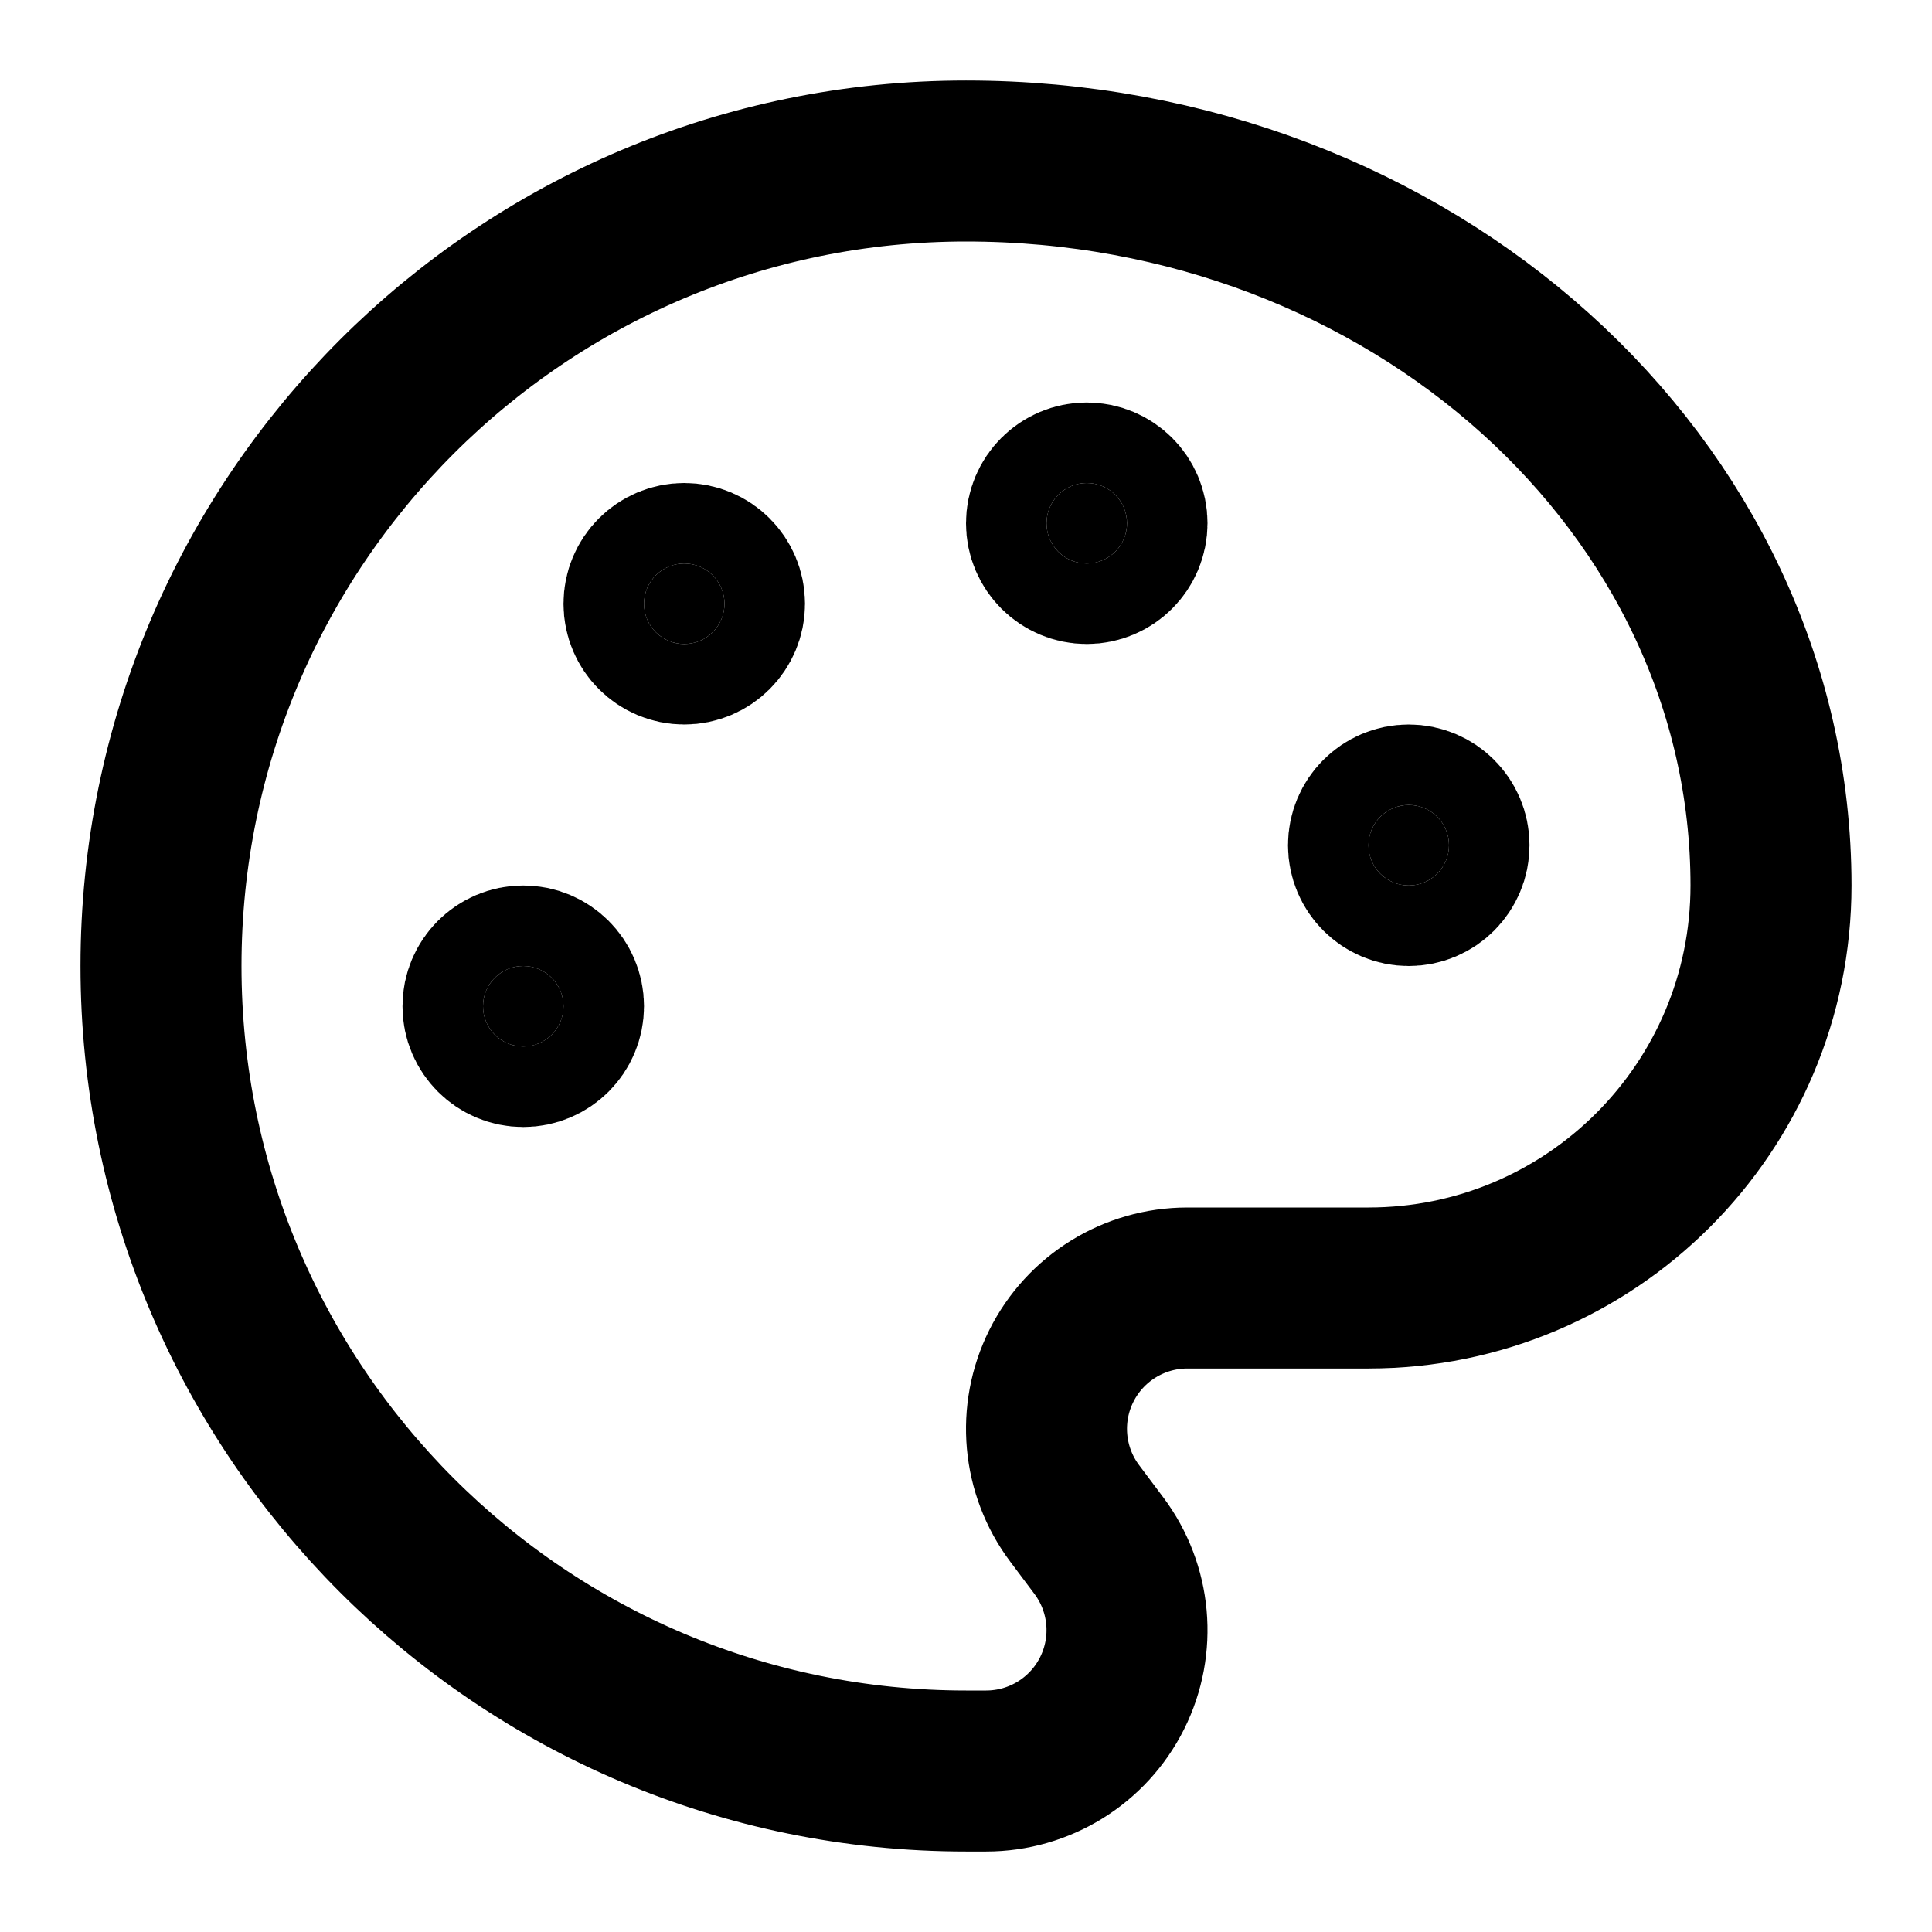
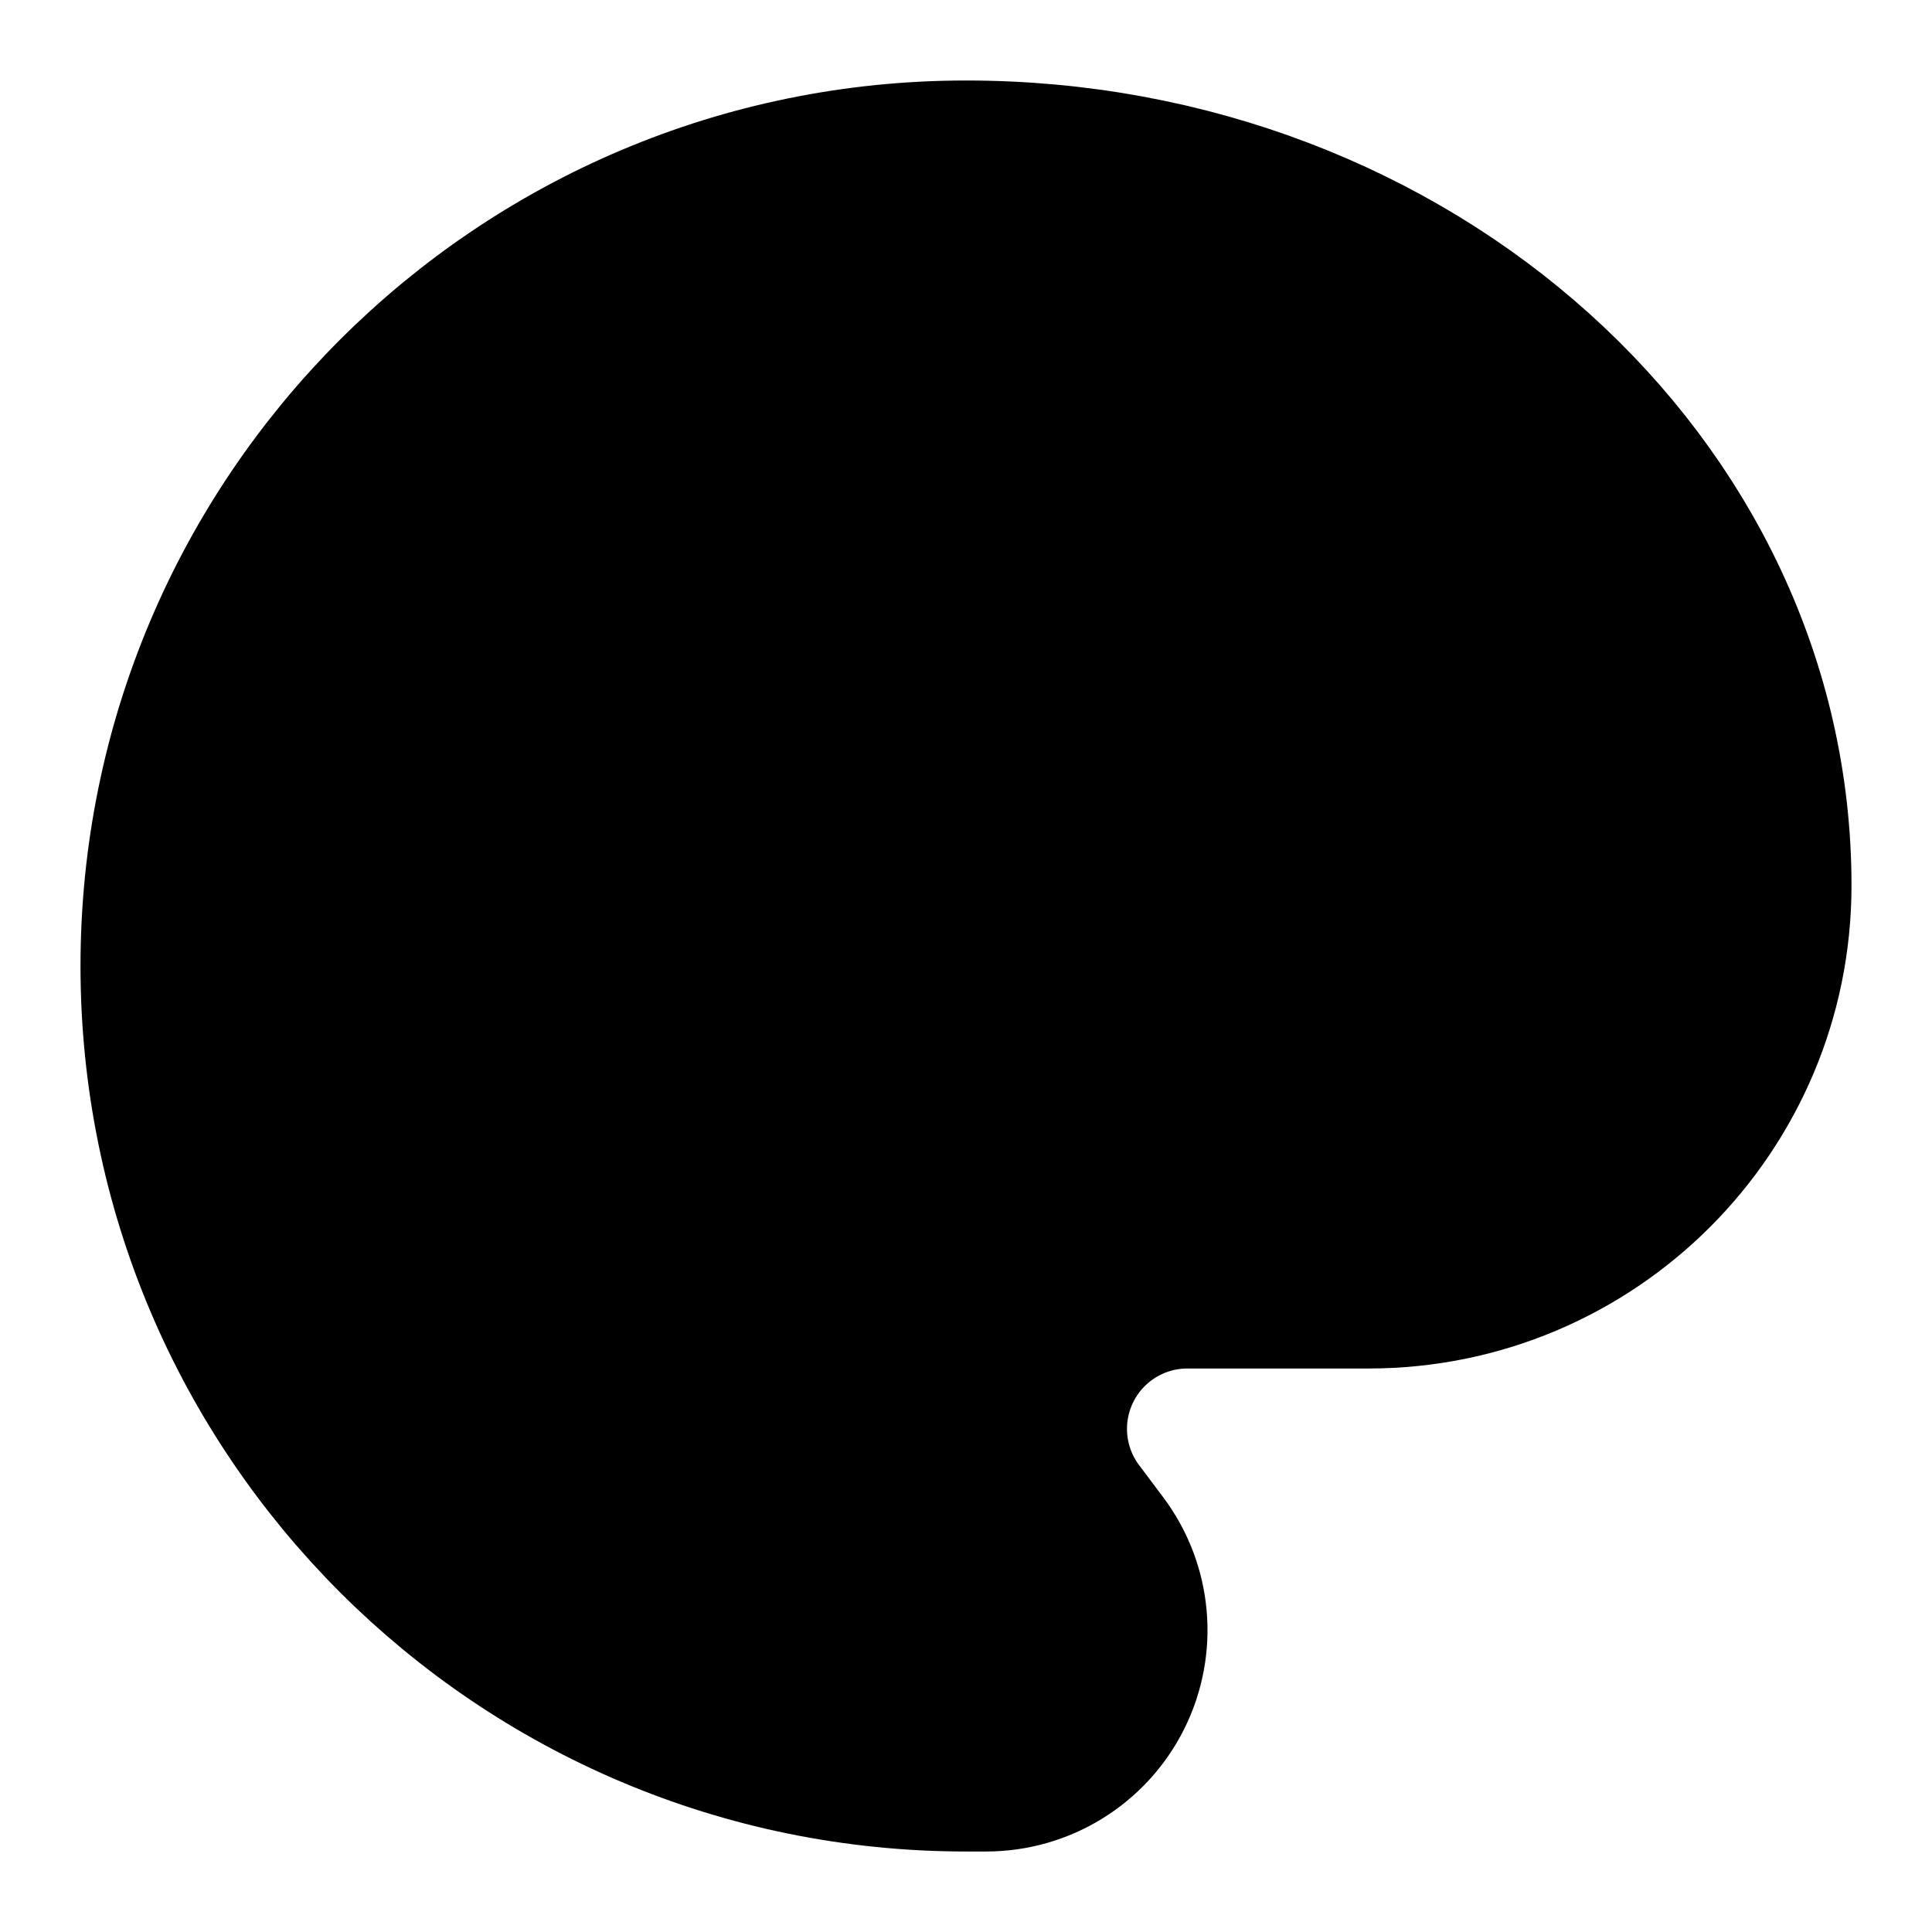
- <svg xmlns="http://www.w3.org/2000/svg" width="24" height="24" viewBox="0 0 24 24" fill="none" stroke="currentColor" stroke-width="2" stroke-linecap="round" stroke-linejoin="round" class="lucide lucide-palette-icon lucide-palette">
+ <svg xmlns="http://www.w3.org/2000/svg" width="24" height="24" viewBox="0 0 24 24" fill="fff" stroke="currentColor" stroke-width="2" stroke-linecap="round" stroke-linejoin="round" class="lucide lucide-palette-icon lucide-palette">
  <path d="M12 22a1 1 0 0 1 0-20 10 9 0 0 1 10 9 5 5 0 0 1-5 5h-2.25a1.75 1.75 0 0 0-1.4 2.8l.3.4a1.75 1.75 0 0 1-1.4 2.8z" />
  <circle cx="13.5" cy="6.5" r=".5" fill="currentColor" />
  <circle cx="17.5" cy="10.5" r=".5" fill="currentColor" />
  <circle cx="6.5" cy="12.5" r=".5" fill="currentColor" />
  <circle cx="8.5" cy="7.5" r=".5" fill="currentColor" />
</svg>
